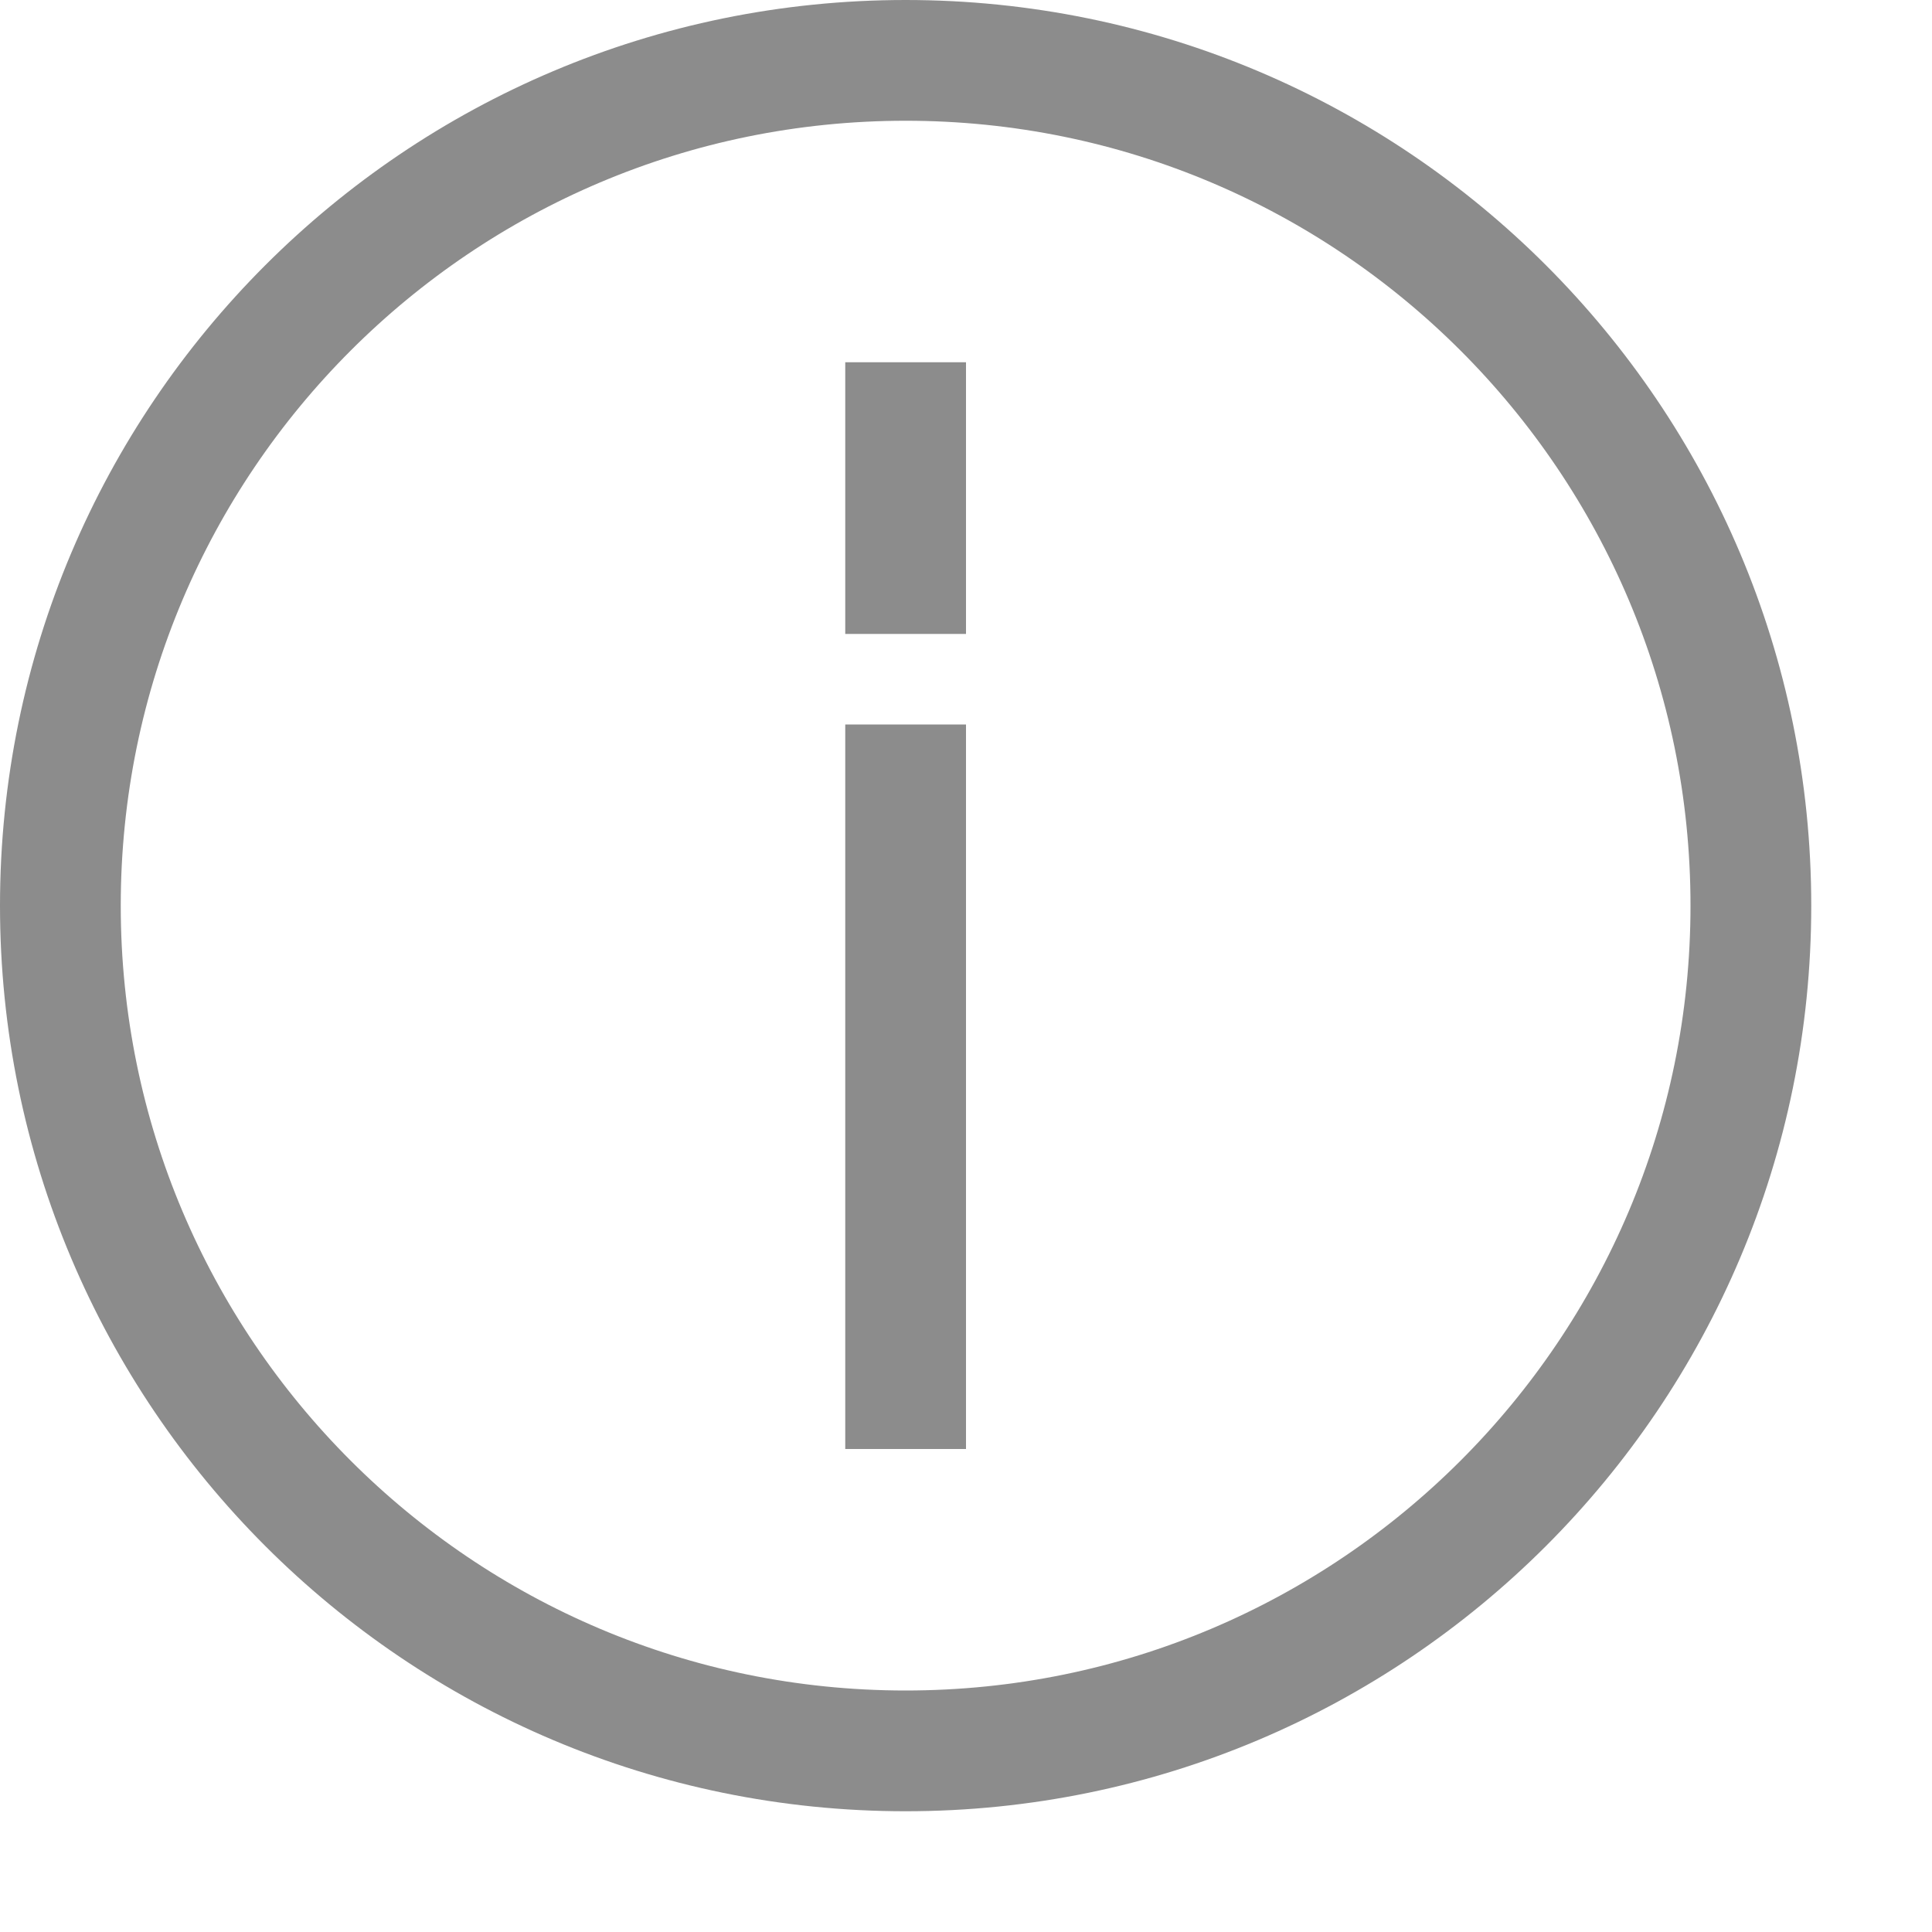
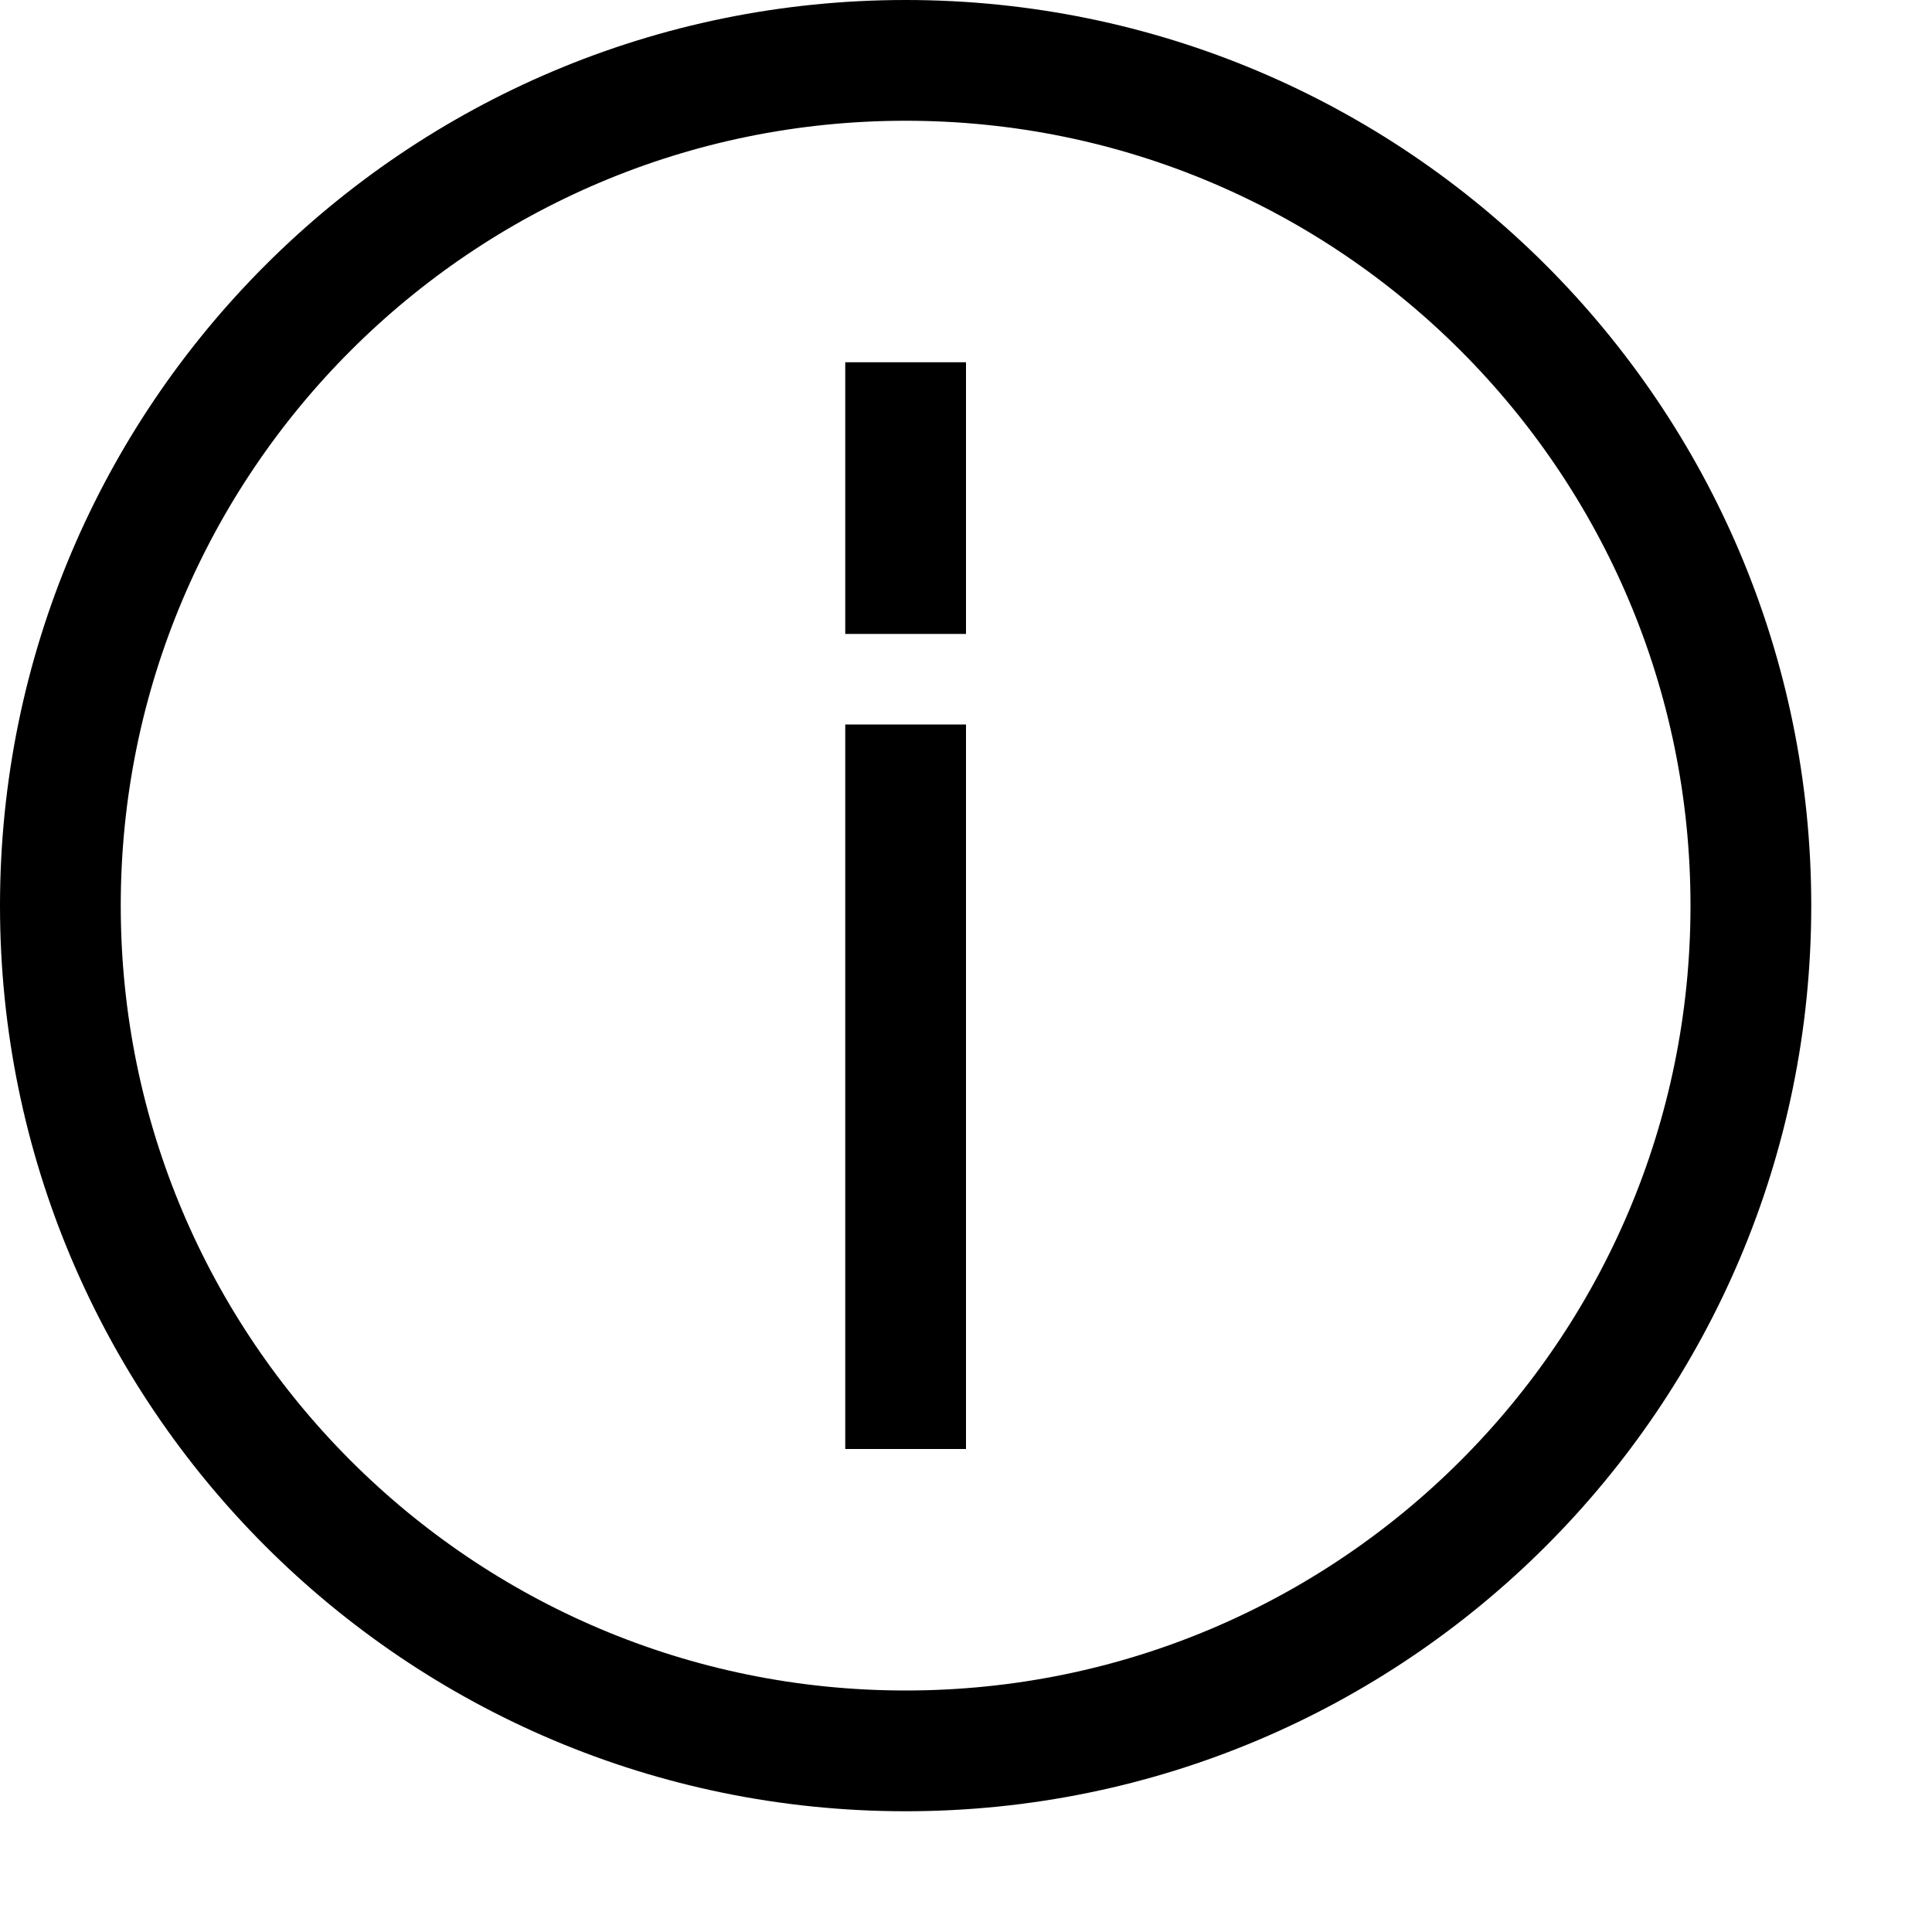
<svg xmlns="http://www.w3.org/2000/svg" x="0" y="0" width="16" height="16" viewBox="0 0 16 16">
-   <circle cx="7.5" cy="7.5" r="7" stroke-width="1" stroke="#8c8c8c" fill="none" />
-   <path d="m 7.5,3   l 0,2.25   m 0,.75   l 0,6" stroke-width="1" stroke="#8c8c8c" fill="none" />
+   <circle cx="7.5" cy="7.5" r="7" stroke-width="1" stroke="#000000" fill="none" />
+   <path d="m 7.5,3   l 0,2.25   m 0,.75   l 0,6" stroke-width="1" stroke="#000000" fill="none" />
</svg>
